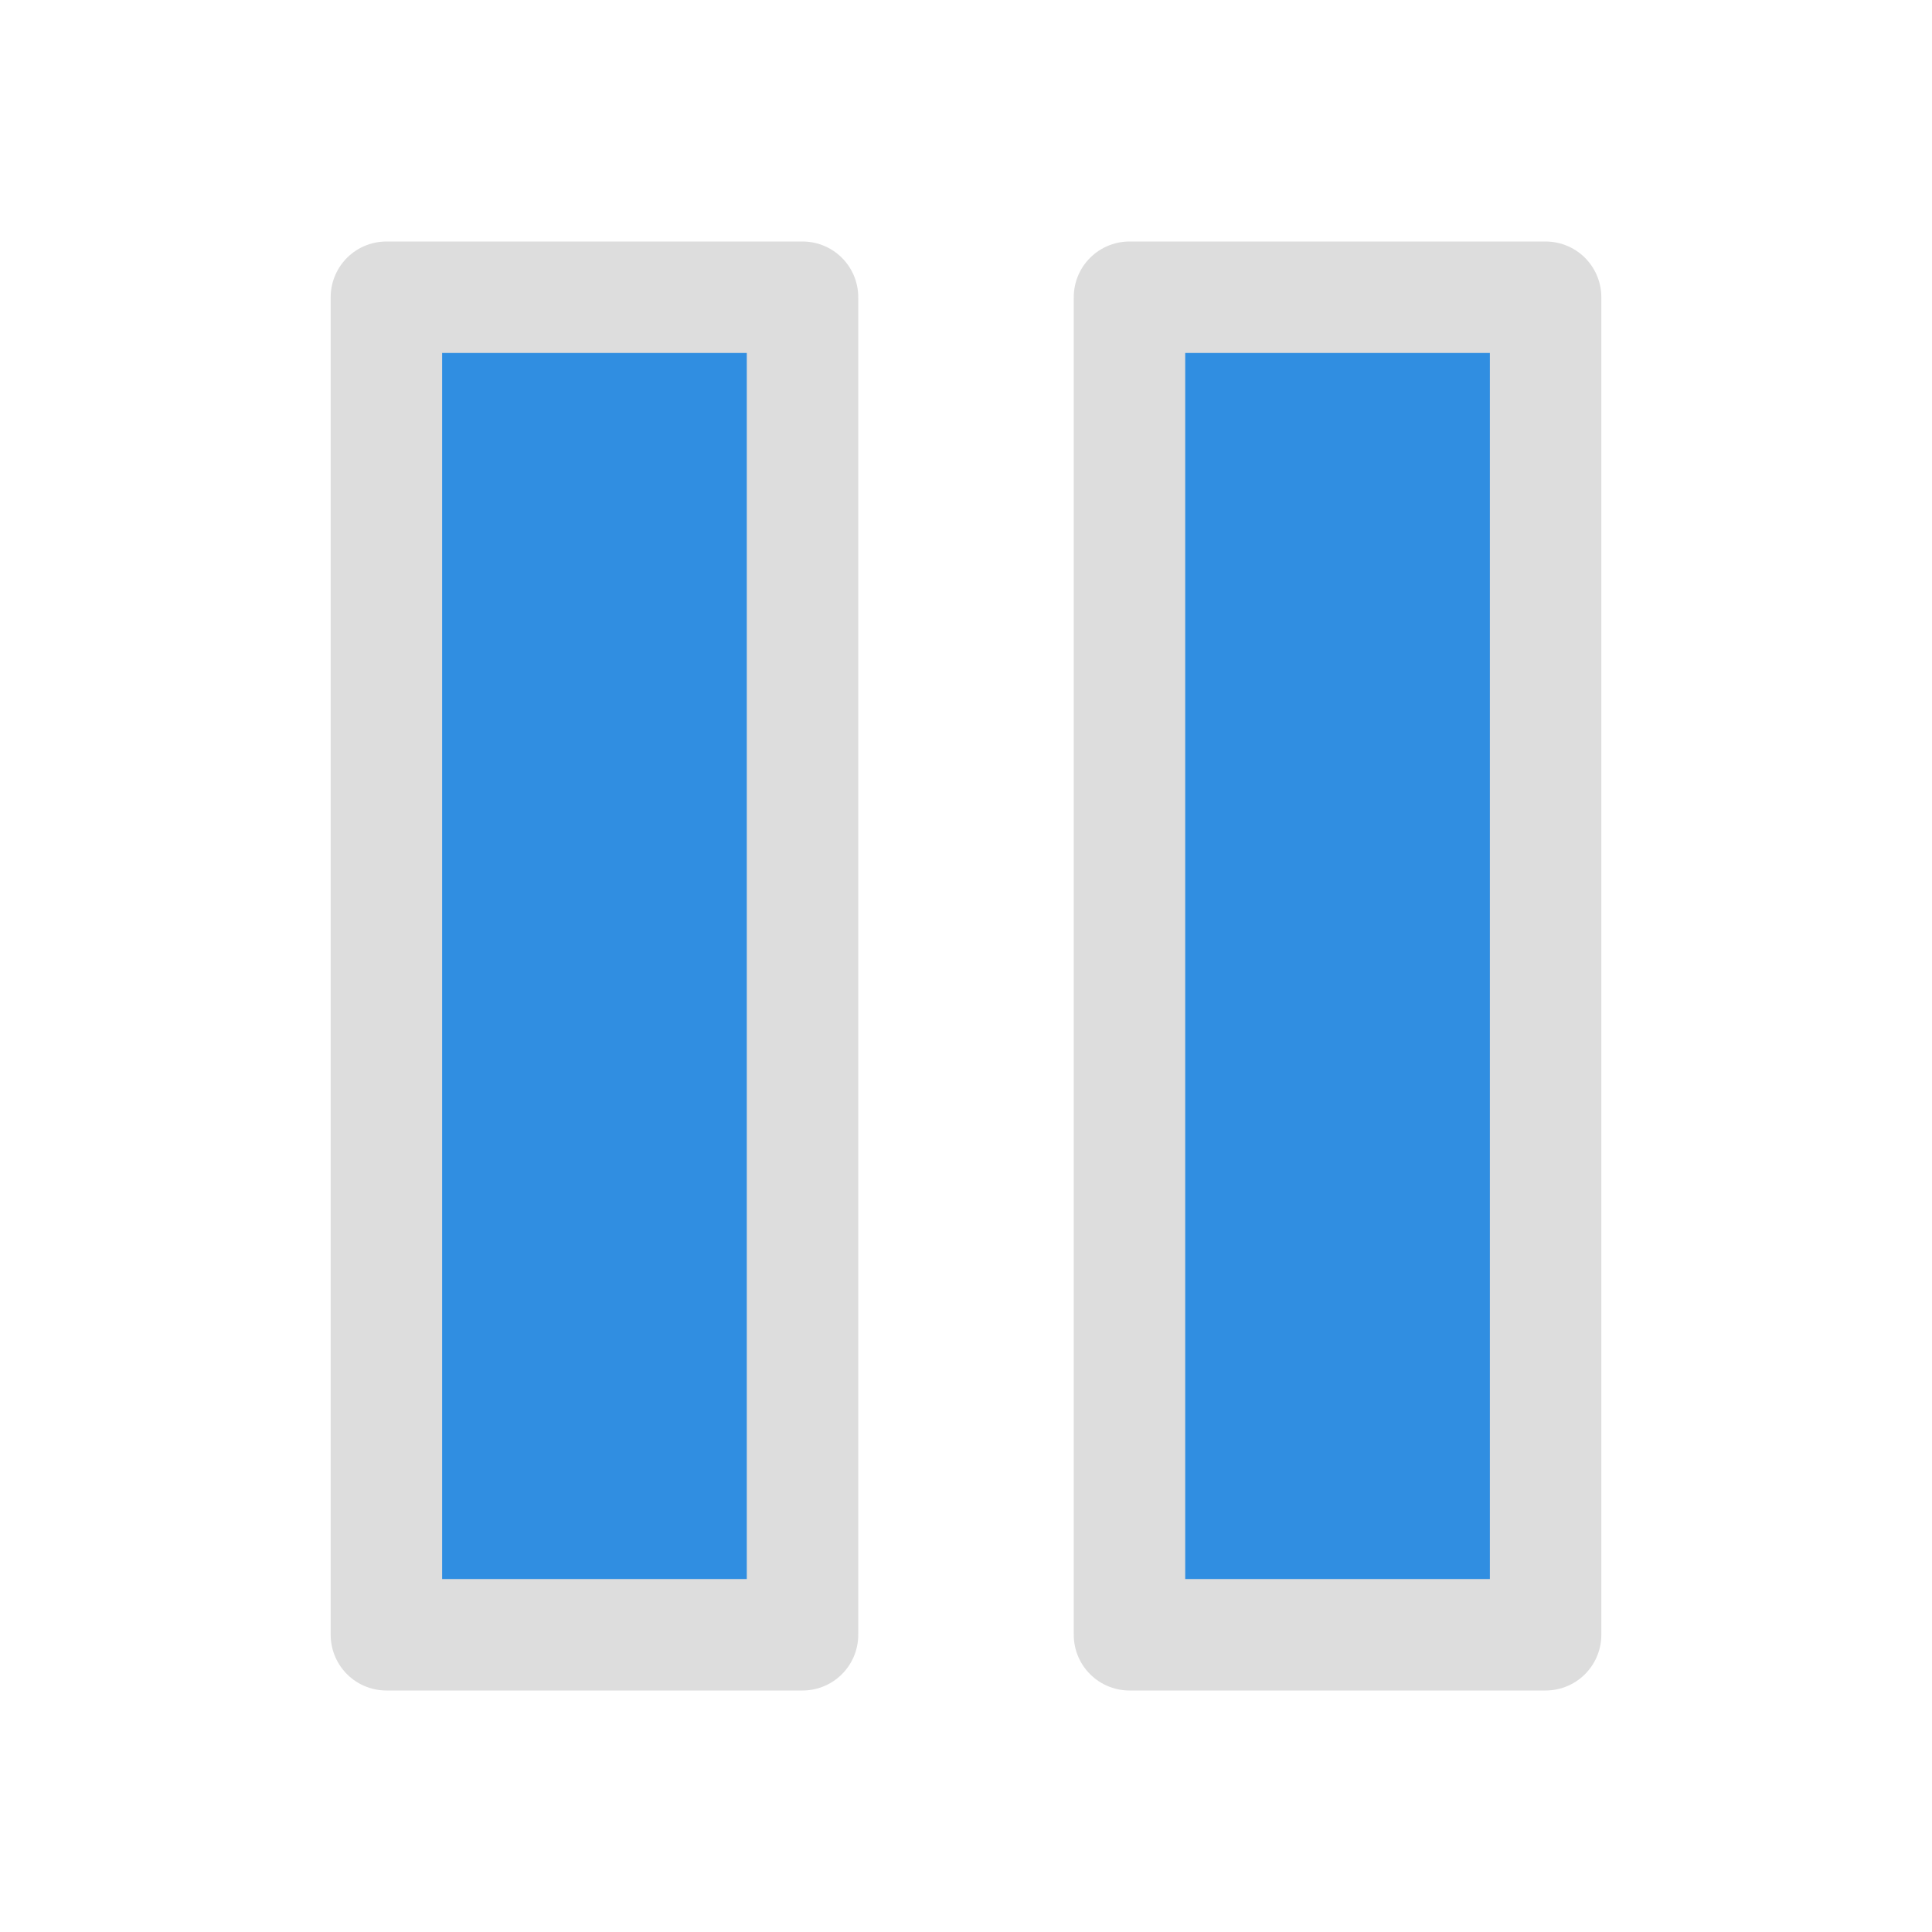
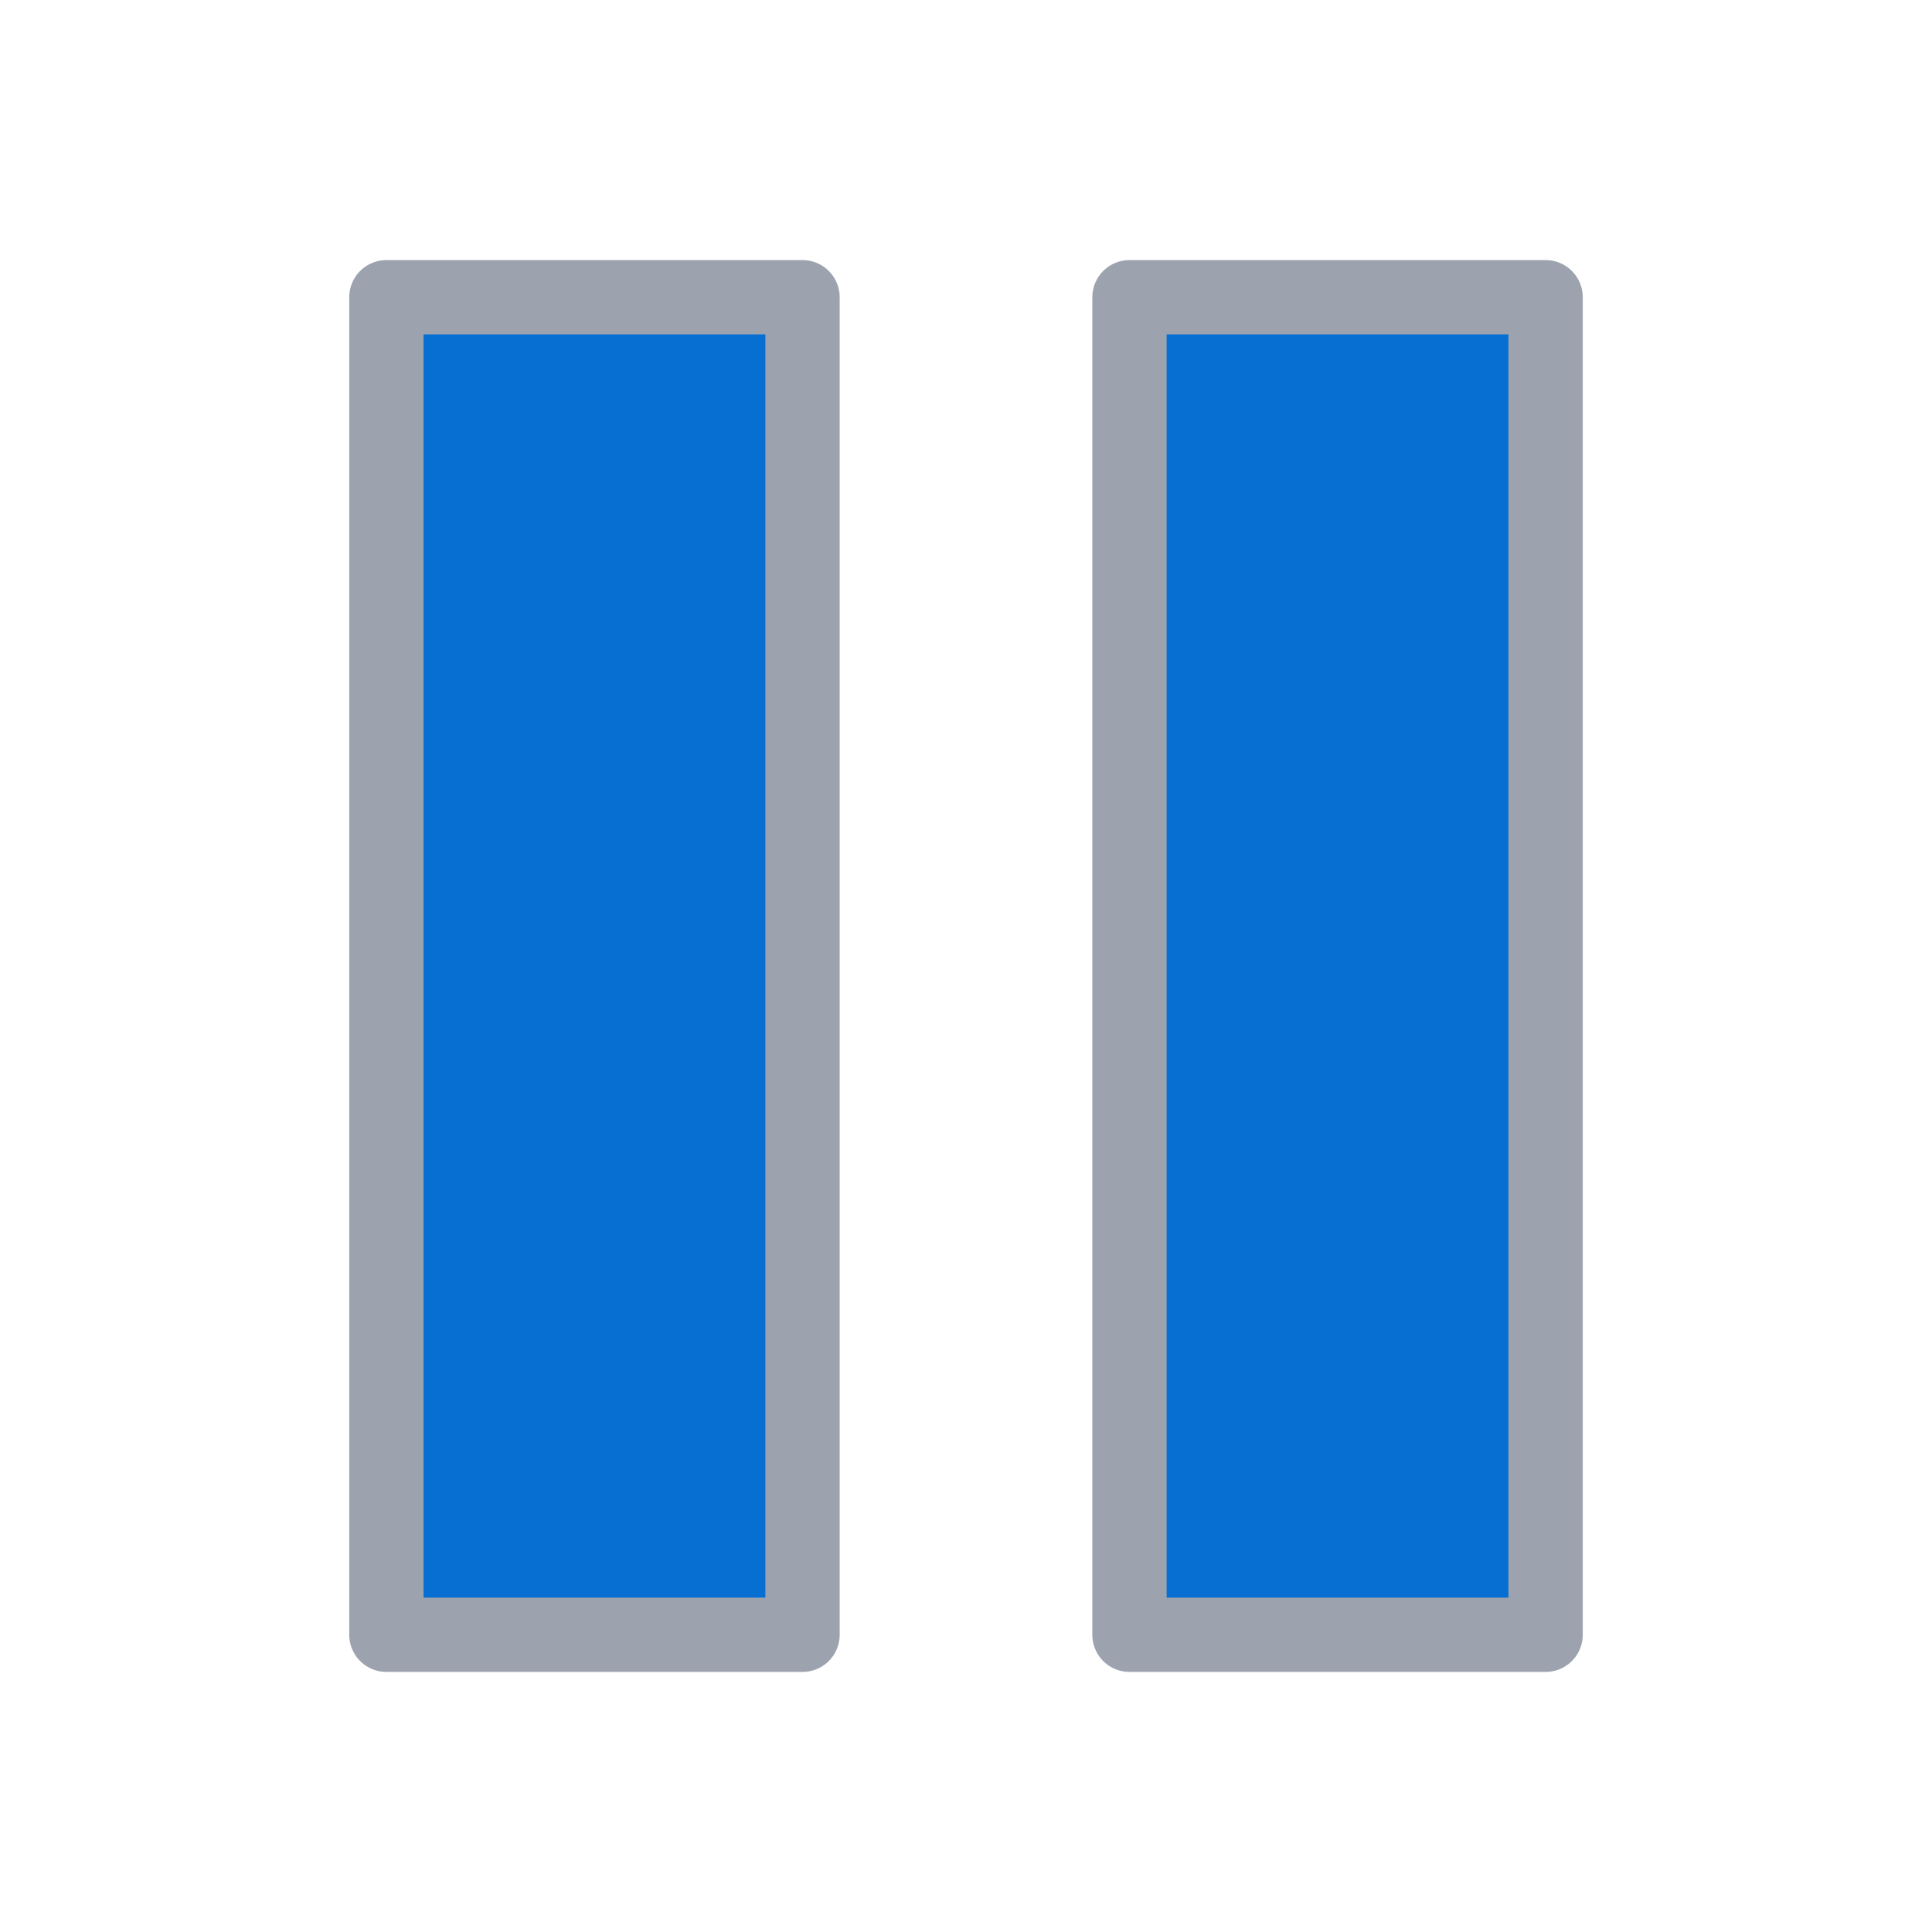
- <svg xmlns="http://www.w3.org/2000/svg" width="26.0" height="26.0" viewBox="0 -26.0 26.0 26.0">
-   <rect x="5.2" y="-22.0" width="5.6" height="18.0" fill="rgb(48, 142, 225)" stroke="#ddd" stroke-width="1.5" stroke-linejoin="round" fill-opacity="1.0" />
-   <rect x="15.2" y="-22.0" width="5.6" height="18.0" fill="rgb(48, 142, 225)" stroke="#ddd" stroke-width="1.5" stroke-linejoin="round" fill-opacity="1.0" />
+ <svg xmlns="http://www.w3.org/2000/svg" width="26" height="26" viewBox="0 -26 26 26">
+   <rect x="5.2" y="-22.0" width="5.6" height="18.0" fill="#066fd1" stroke="#9ca3af" stroke-width="1" stroke-linejoin="round" fill-opacity="1.0" />
+   <rect x="15.2" y="-22.0" width="5.6" height="18.0" fill="#066fd1" stroke="#9ca3af" stroke-width="1" stroke-linejoin="round" fill-opacity="1.0" />
</svg>
